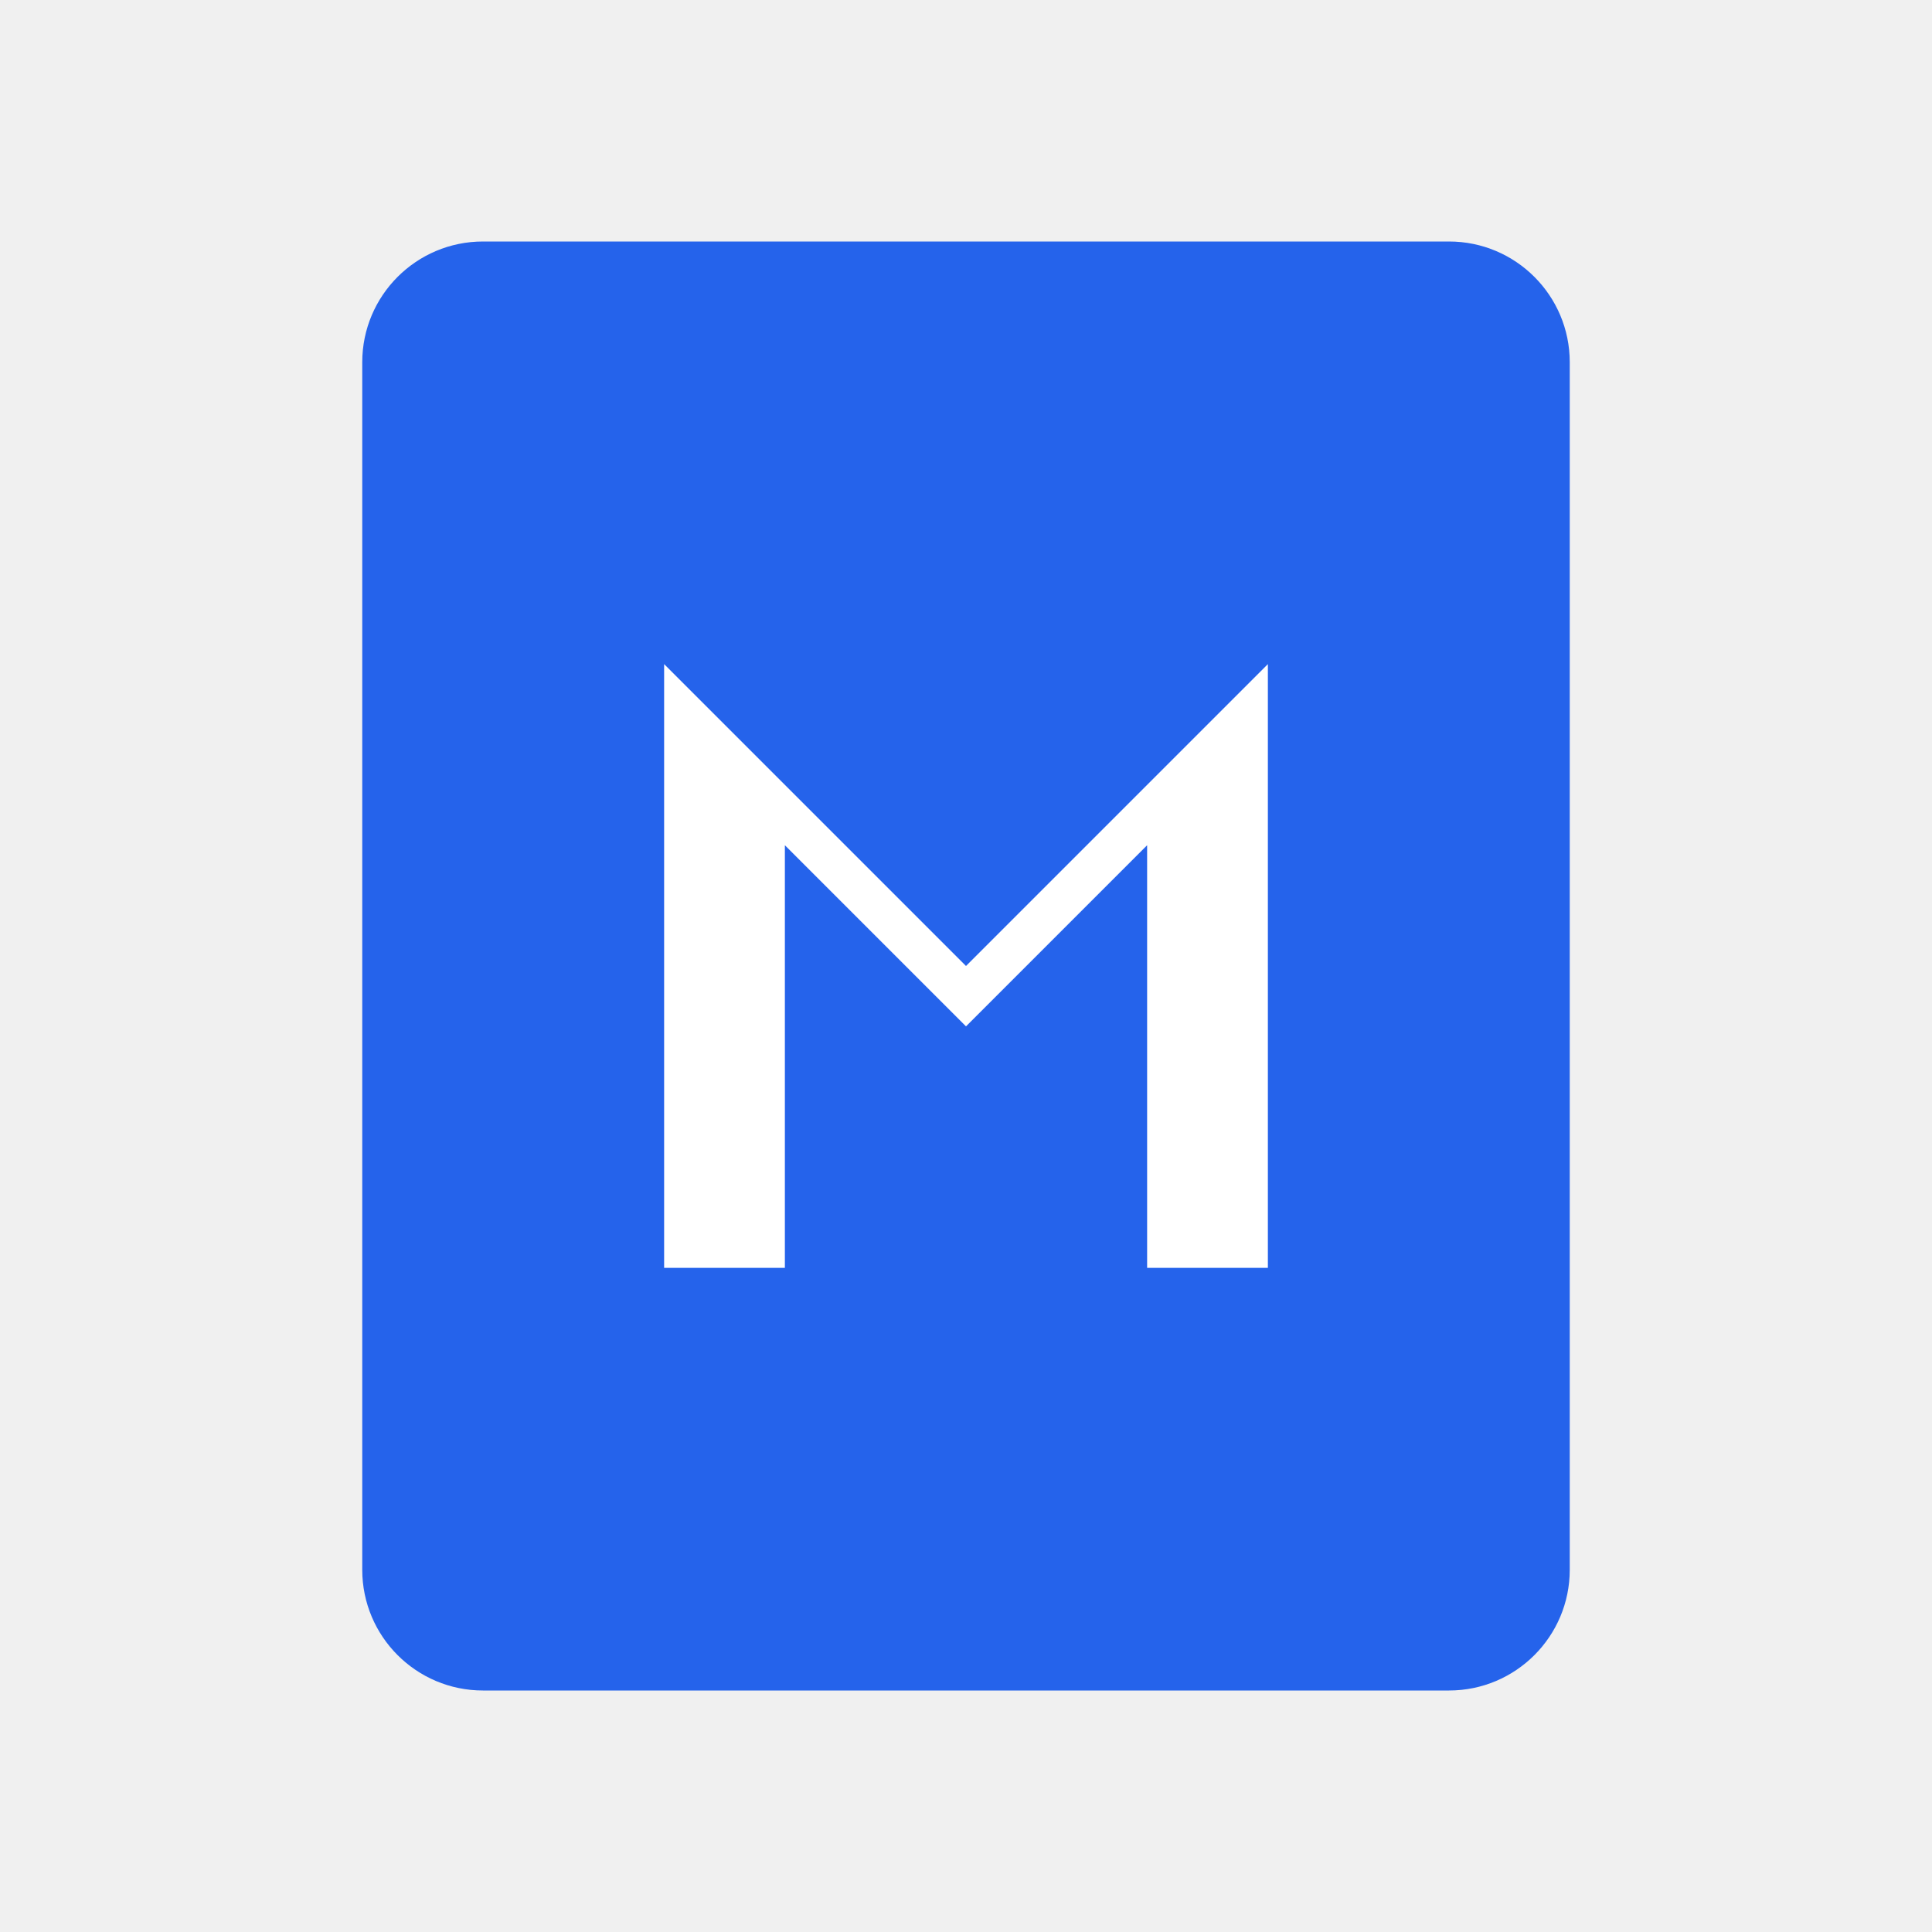
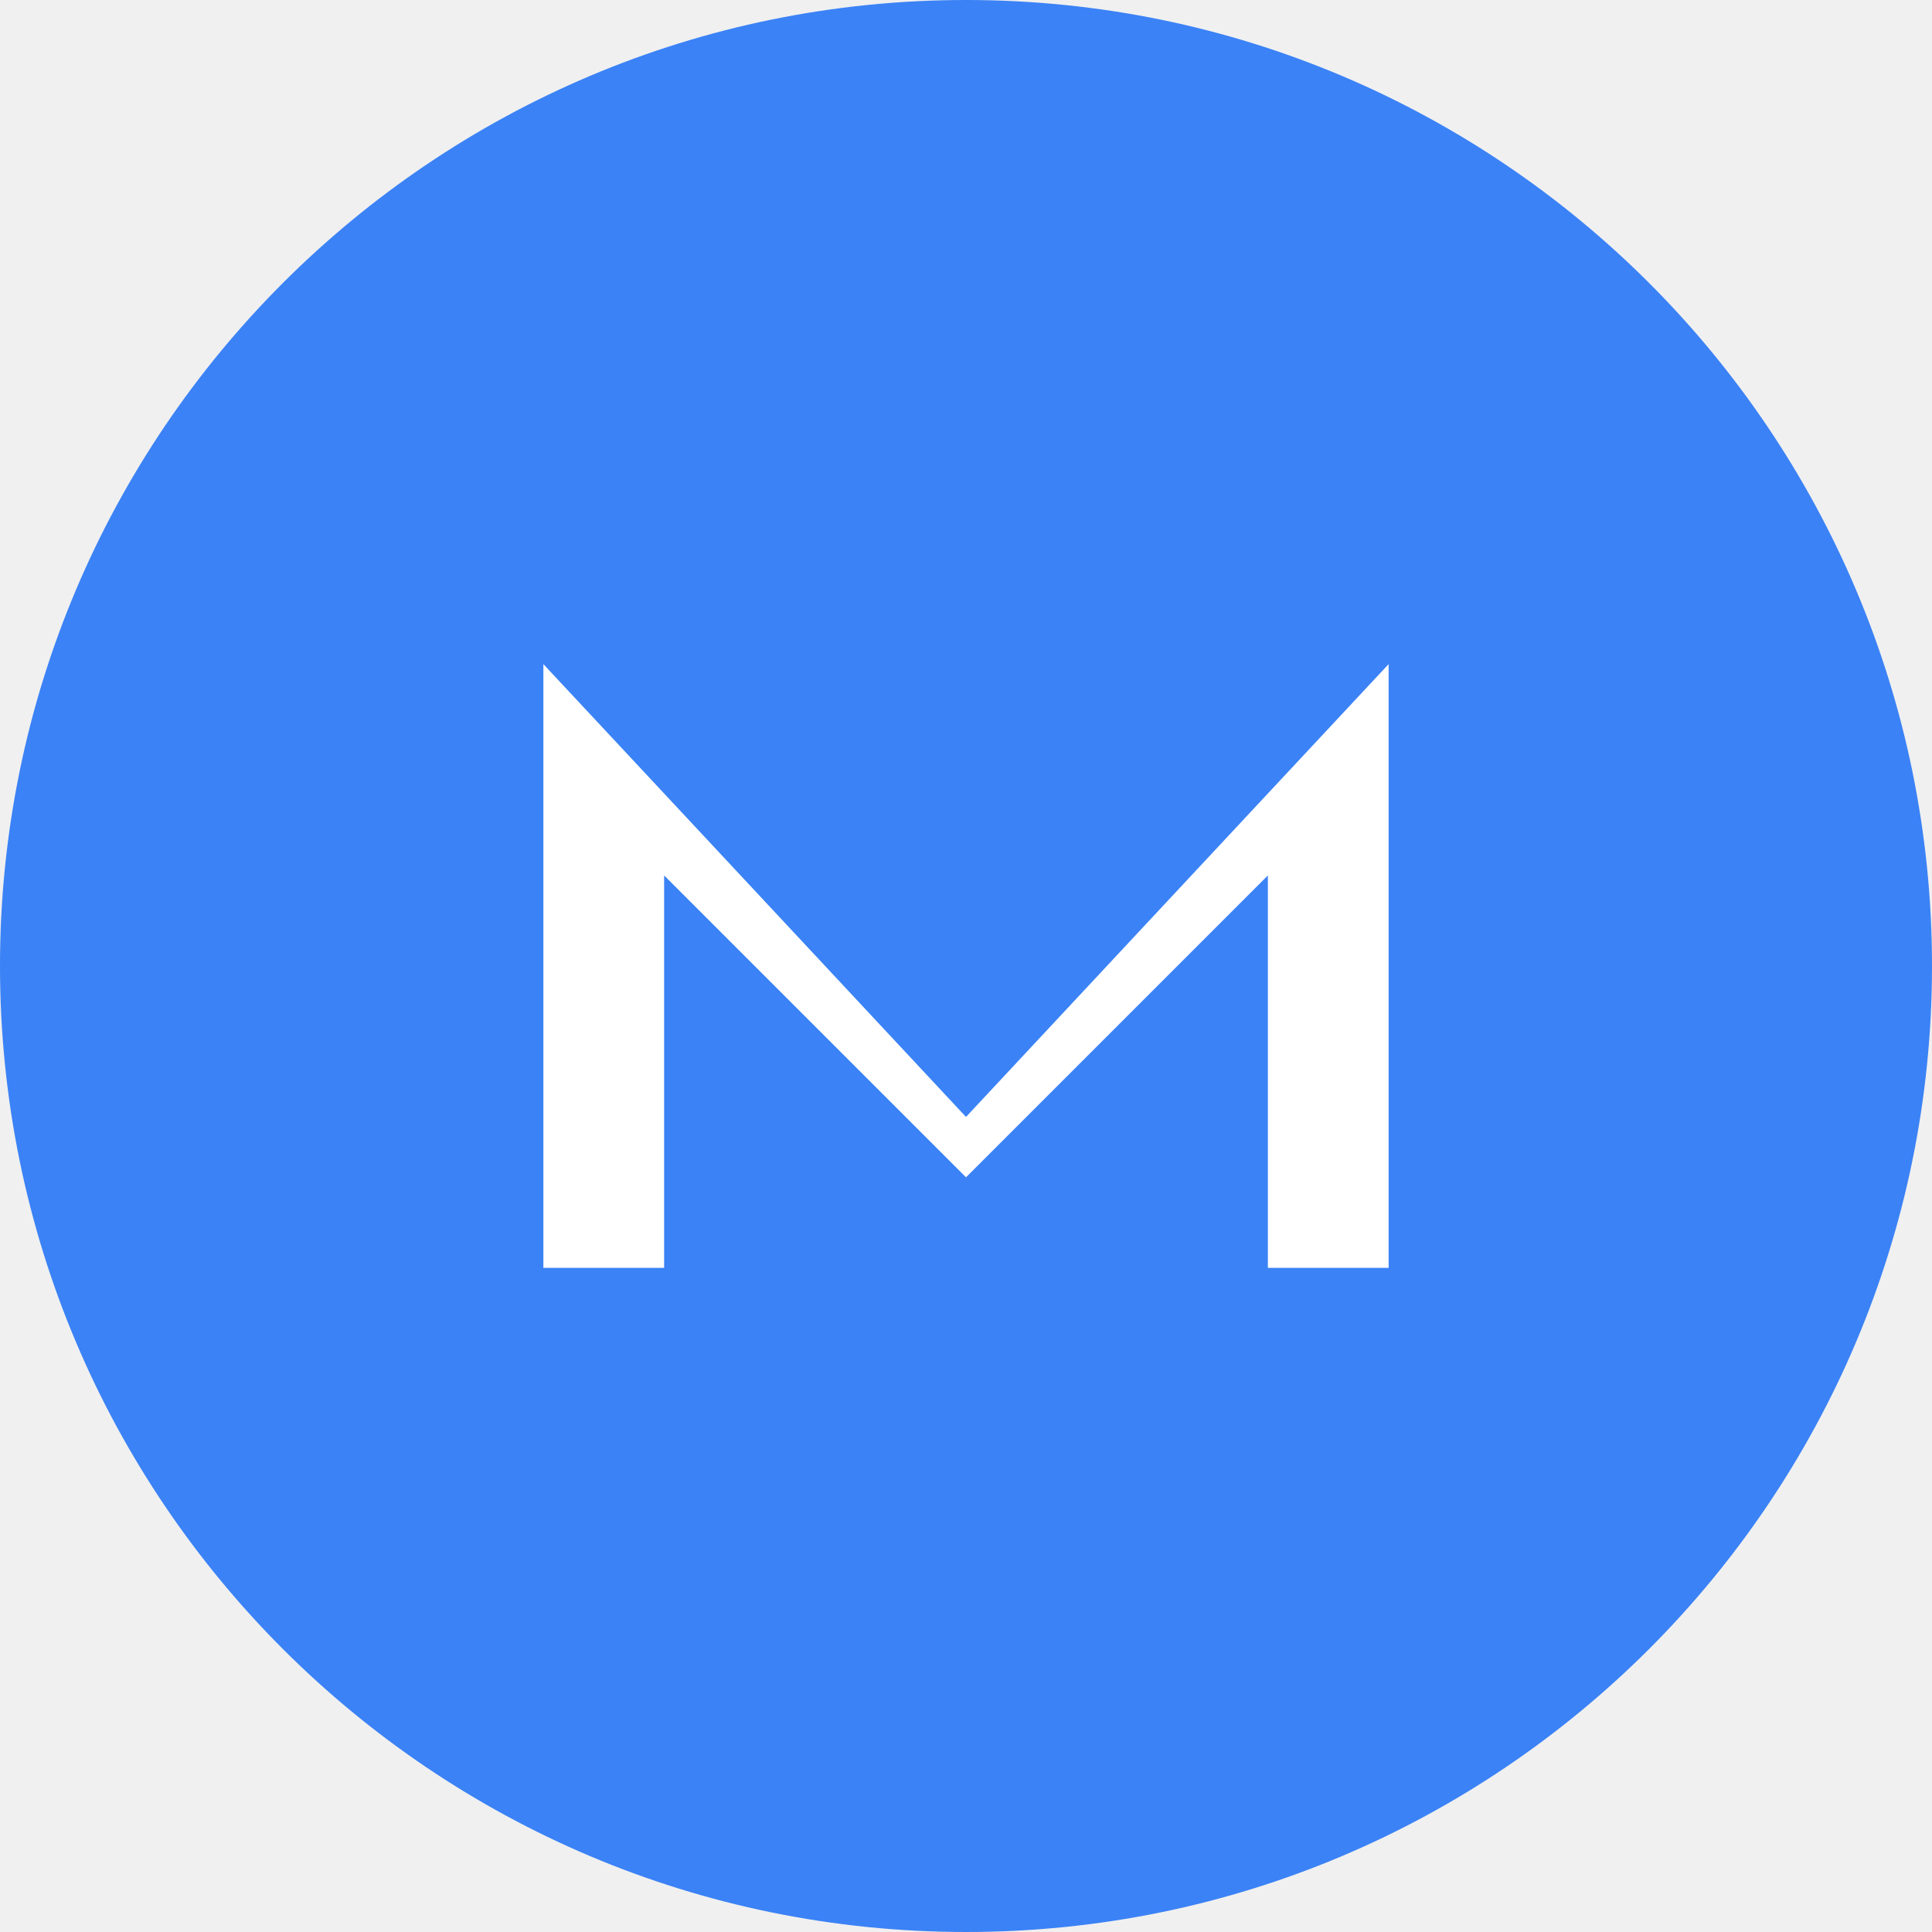
- <svg xmlns="http://www.w3.org/2000/svg" width="32" height="32" viewBox="0 0 32 32" fill="none">
-   <rect x="6" y="4" width="20" height="24" rx="2" fill="#2563eb" />
-   <path d="M 11 11 L 11 21 L 13 21 L 13 14 L 16 17 L 19 14 L 19 21 L 21 21 L 21 11 L 16 16 Z" fill="white" />
+ <svg xmlns="http://www.w3.org/2000/svg" width="32" height="32" viewBox="0 0 32 32">
+   <circle cx="16" cy="16" r="16" fill="#3b82f6" />
+   <path d="M 9 11 L 9 21 L 11 21 L 11 14.5 L 16 19.5 L 21 14.5 L 21 21 L 23 21 L 23 11 L 16 18.5 Z" fill="white" />
</svg>
